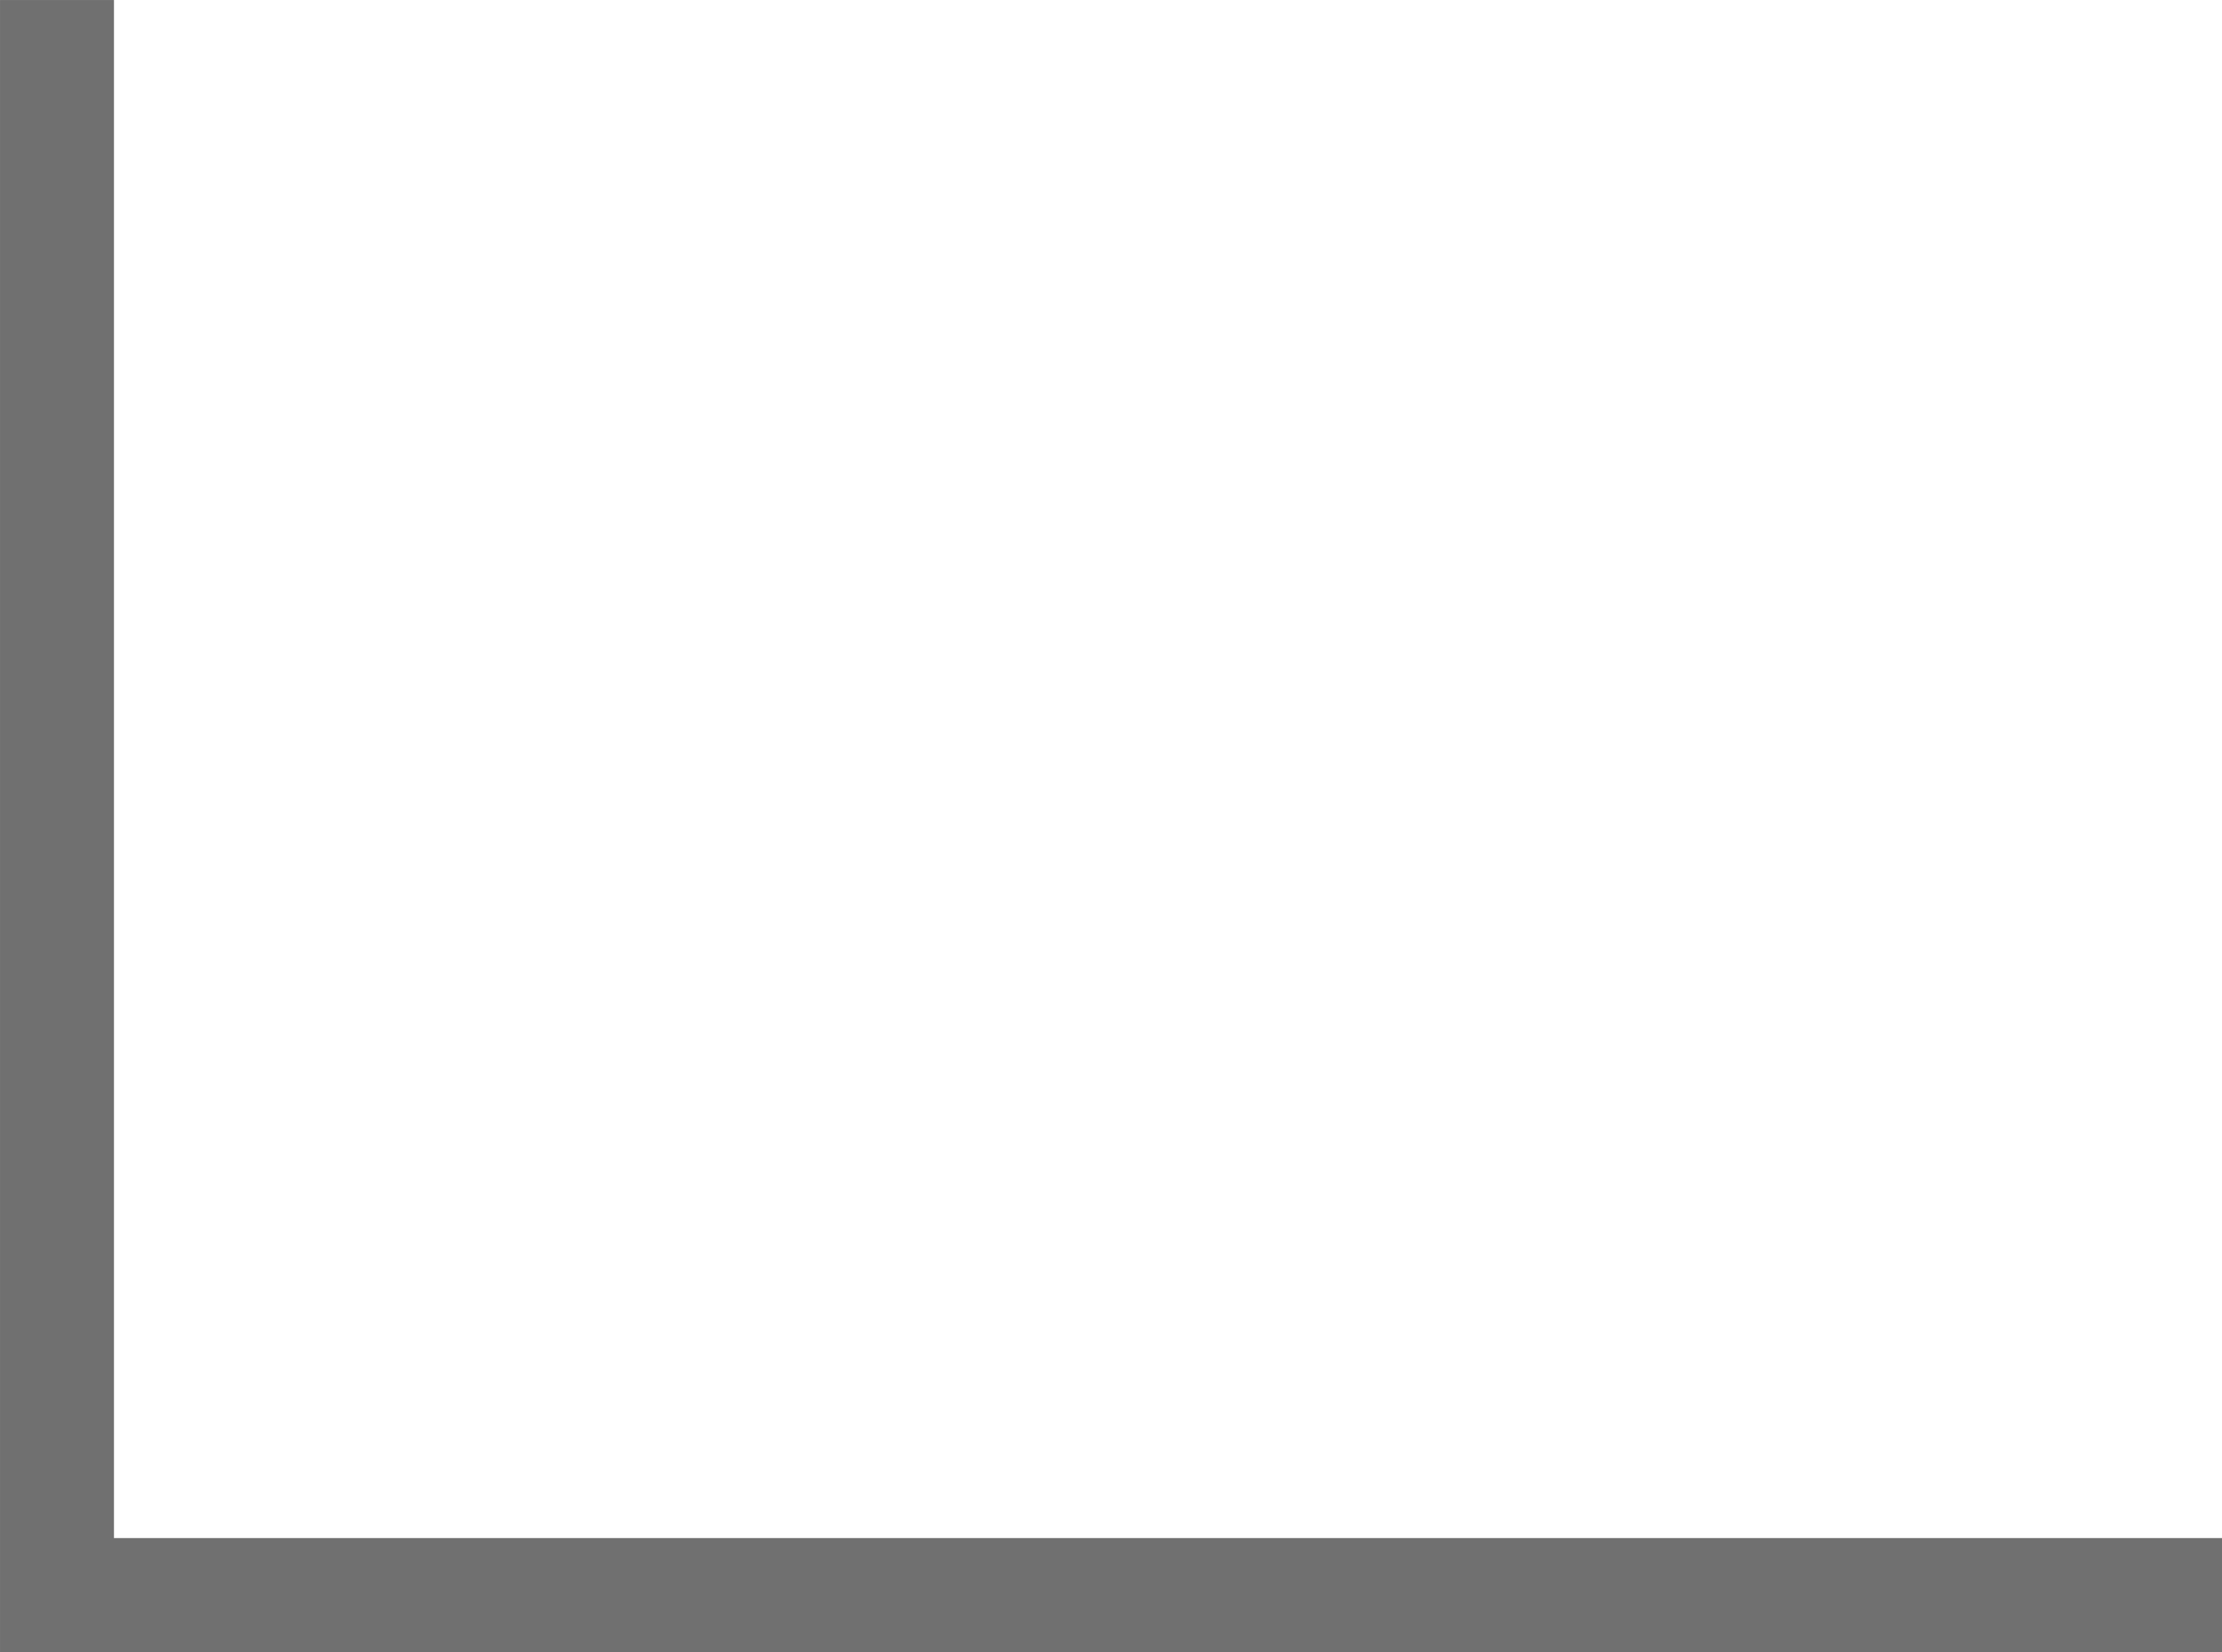
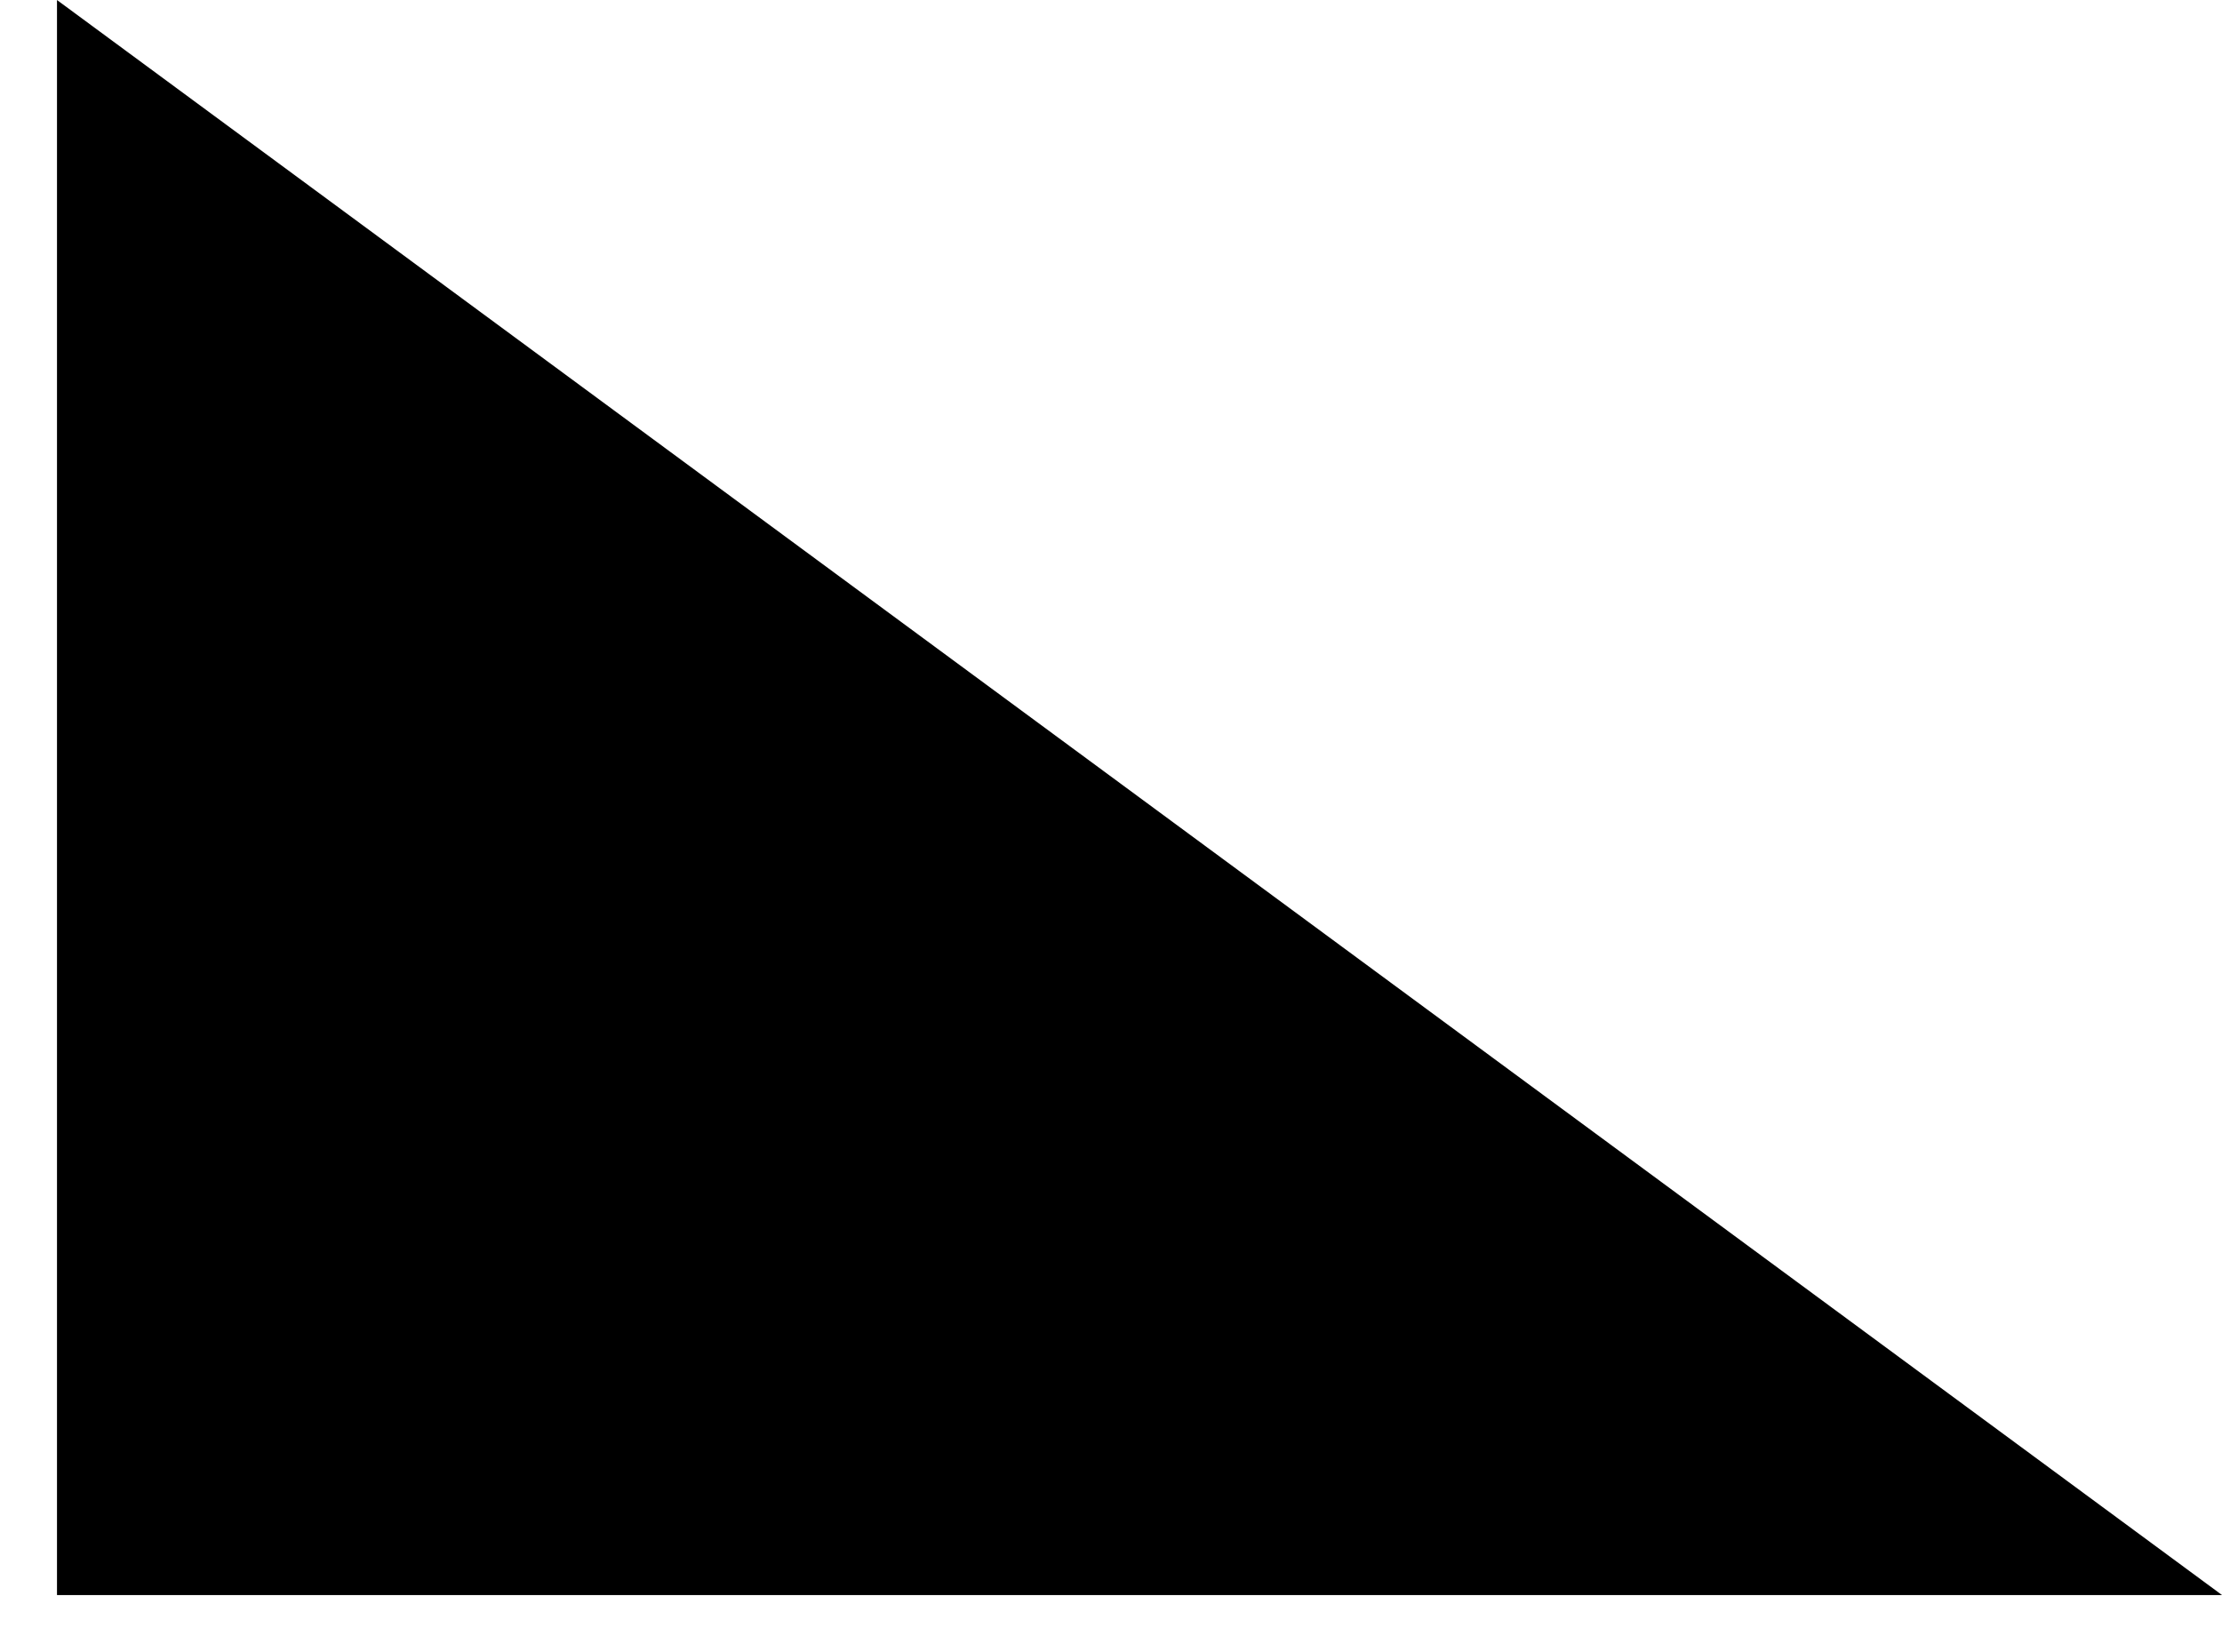
<svg xmlns="http://www.w3.org/2000/svg" width="19.5" height="14.5" viewBox="0 0 19.5 14.5">
  <defs>
-     <style>
-       .cls-1 {
-         fill: none;
-         stroke: #707070;
-       }
-     </style>
+     
  </defs>
  <path id="Path_52" data-name="Path 52" class="cls-1" d="M4748.756,4835.093v14h19" transform="translate(-4748.256 -4835.093)" />
</svg>
